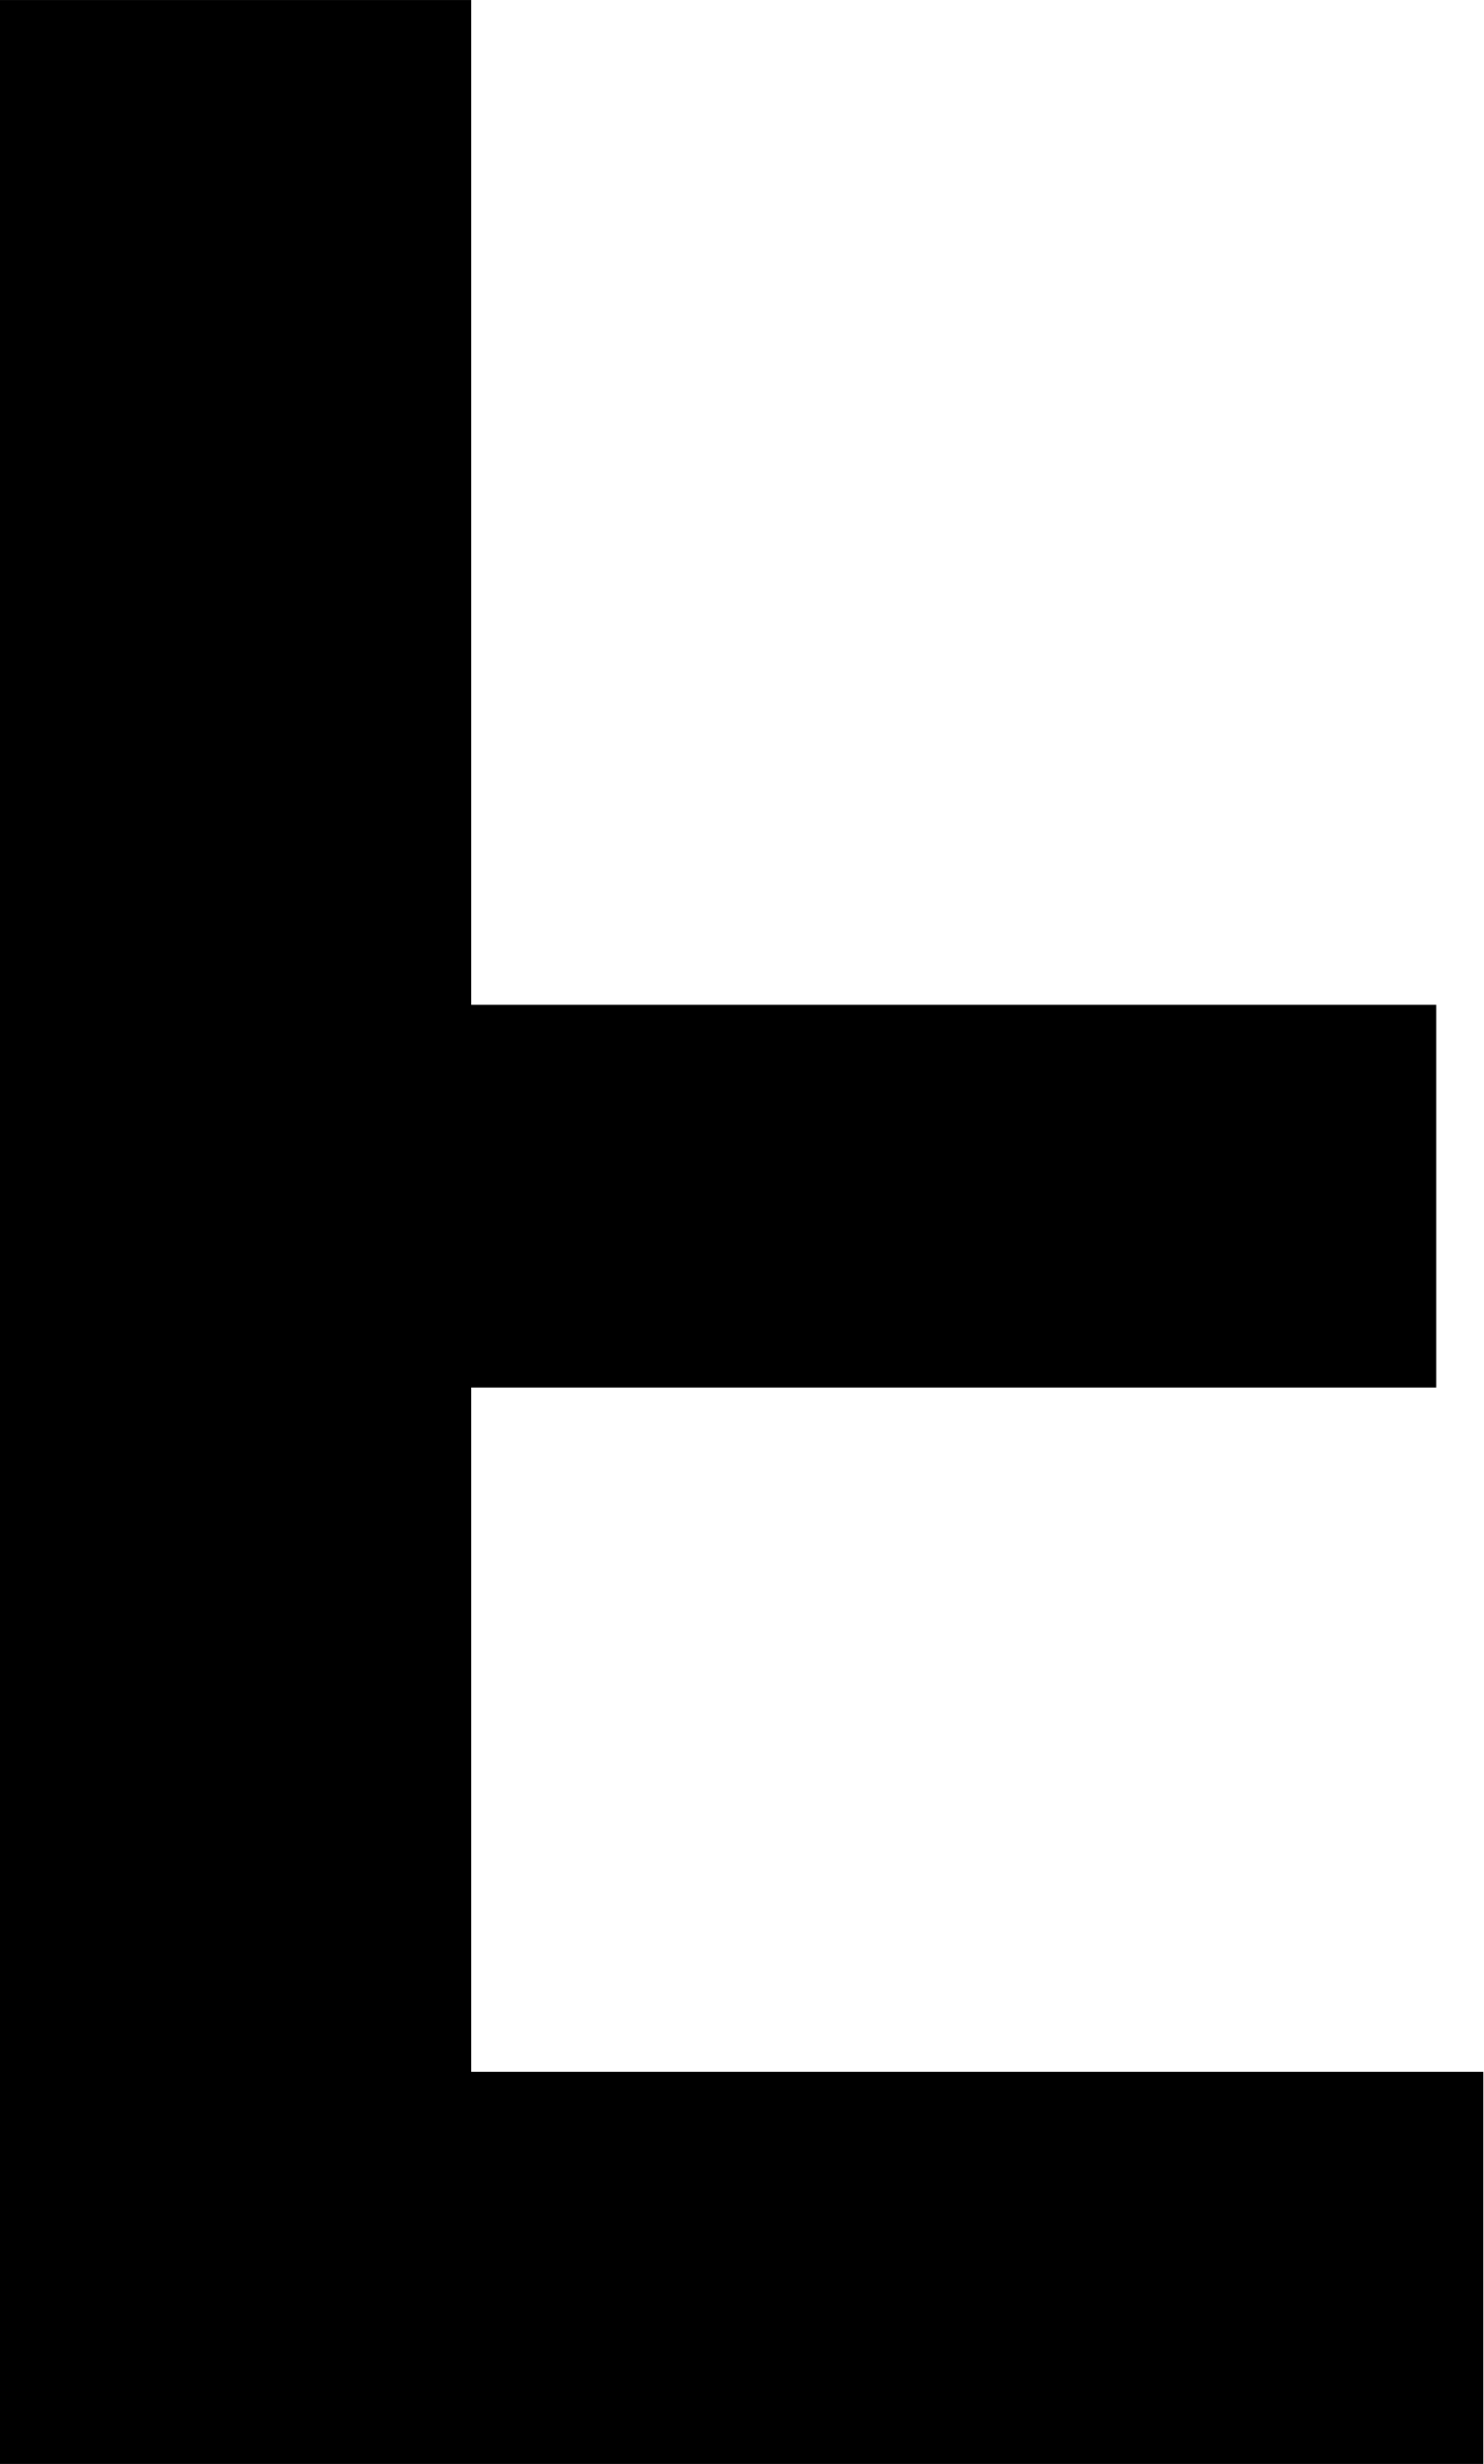
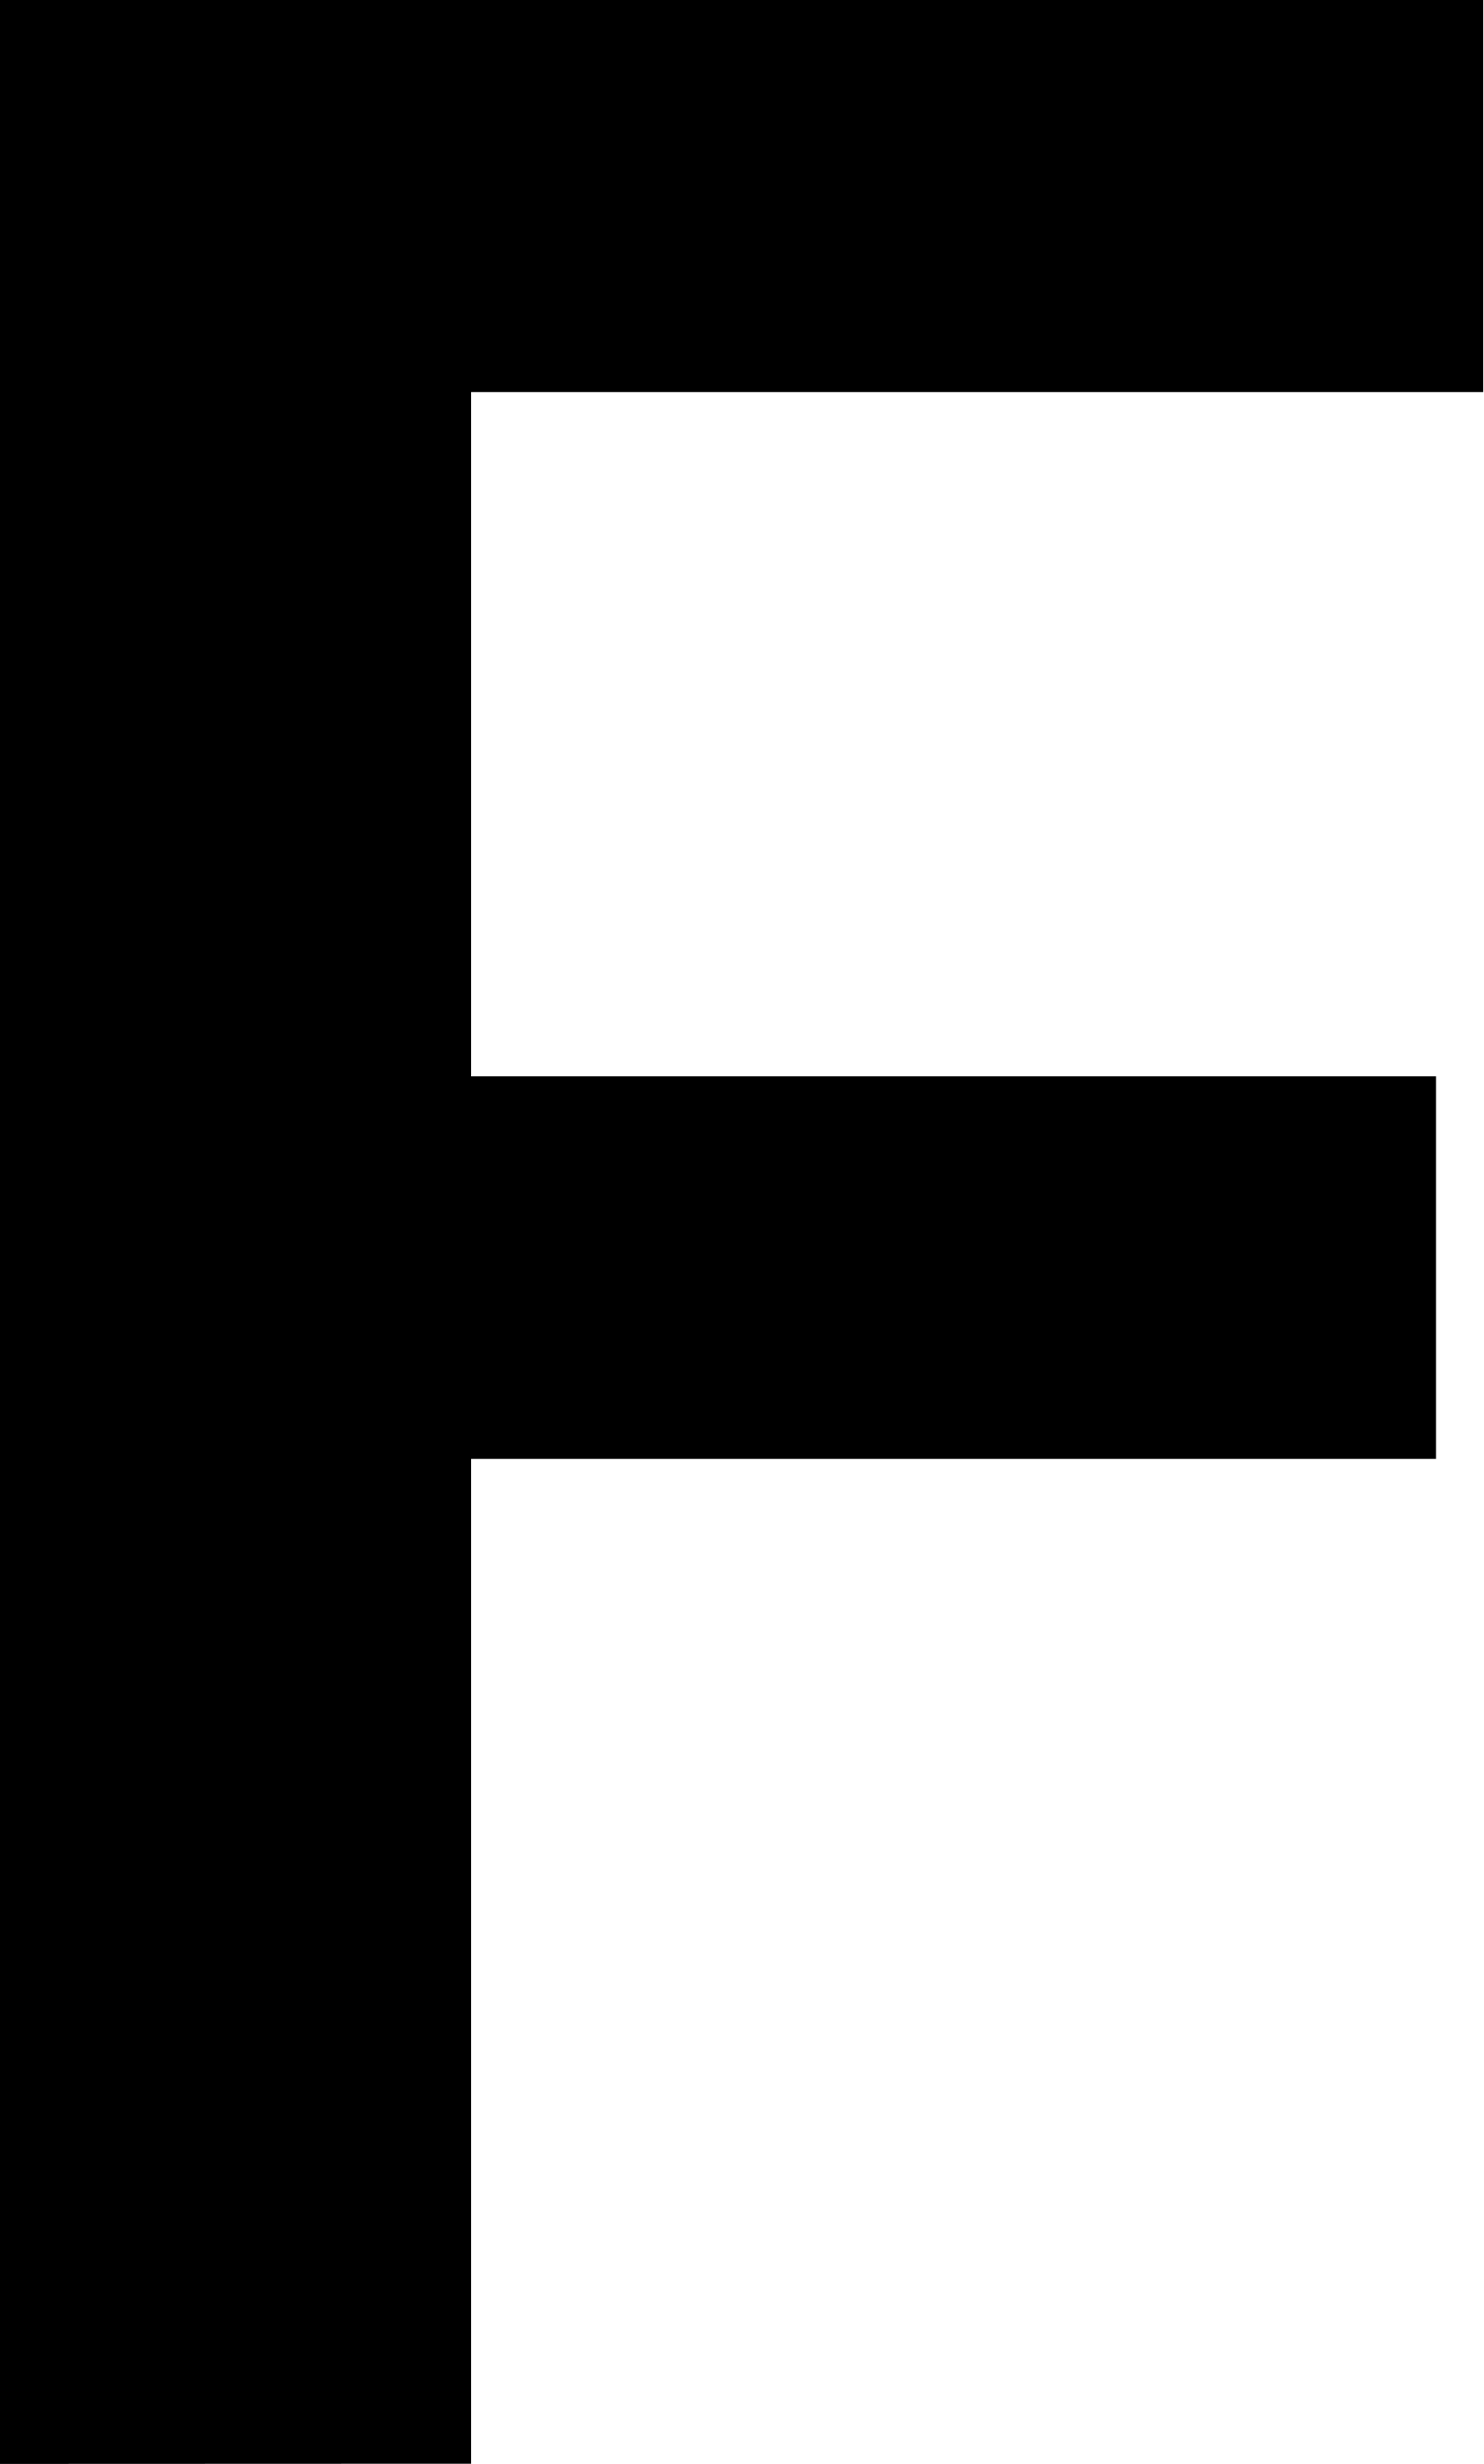
<svg xmlns="http://www.w3.org/2000/svg" width="6.507mm" height="10.807mm" viewBox="0 0 6.507 10.807" version="1.1" id="svg8">
  <defs id="defs2" />
  <g id="layer1" transform="translate(-24.46436,-82.08628)">
-     <path style="font-style:normal;font-variant:normal;font-weight:bold;font-stretch:normal;font-size:16.933px;line-height:125%;font-family:Consolas;-inkscape-font-specification:'Consolas Bold';letter-spacing:0px;word-spacing:0px;fill:#000000;fill-opacity:1;stroke:none;stroke-width:1px;stroke-linecap:butt;stroke-linejoin:miter;stroke-opacity:1" d="m 146.66,0.688 v 40.844 h 24.594 v -6.5 H 154.473 V 23.688 h 16 v -6.344 h -16 V 7.188 v -6.5 z" transform="matrix(0.2645833,0,0,0.2645833,-14.33947,81.90438)" id="path4538" />
+     <path style="font-style:normal;font-variant:normal;font-weight:bold;font-stretch:normal;font-size:16.933px;line-height:125%;font-family:Consolas;-inkscape-font-specification:'Consolas Bold';letter-spacing:0px;word-spacing:0px;fill:#000000;fill-opacity:1;stroke:none;stroke-width:0.265px;stroke-linecap:butt;stroke-linejoin:miter;stroke-opacity:1" d="M 24.464,92.893 V 82.086 h 6.507 v 1.72 h -4.44 v 3.001 h 4.233 v 1.678 h -4.233 v 2.687 1.72 z" id="path4538" />
  </g>
</svg>
